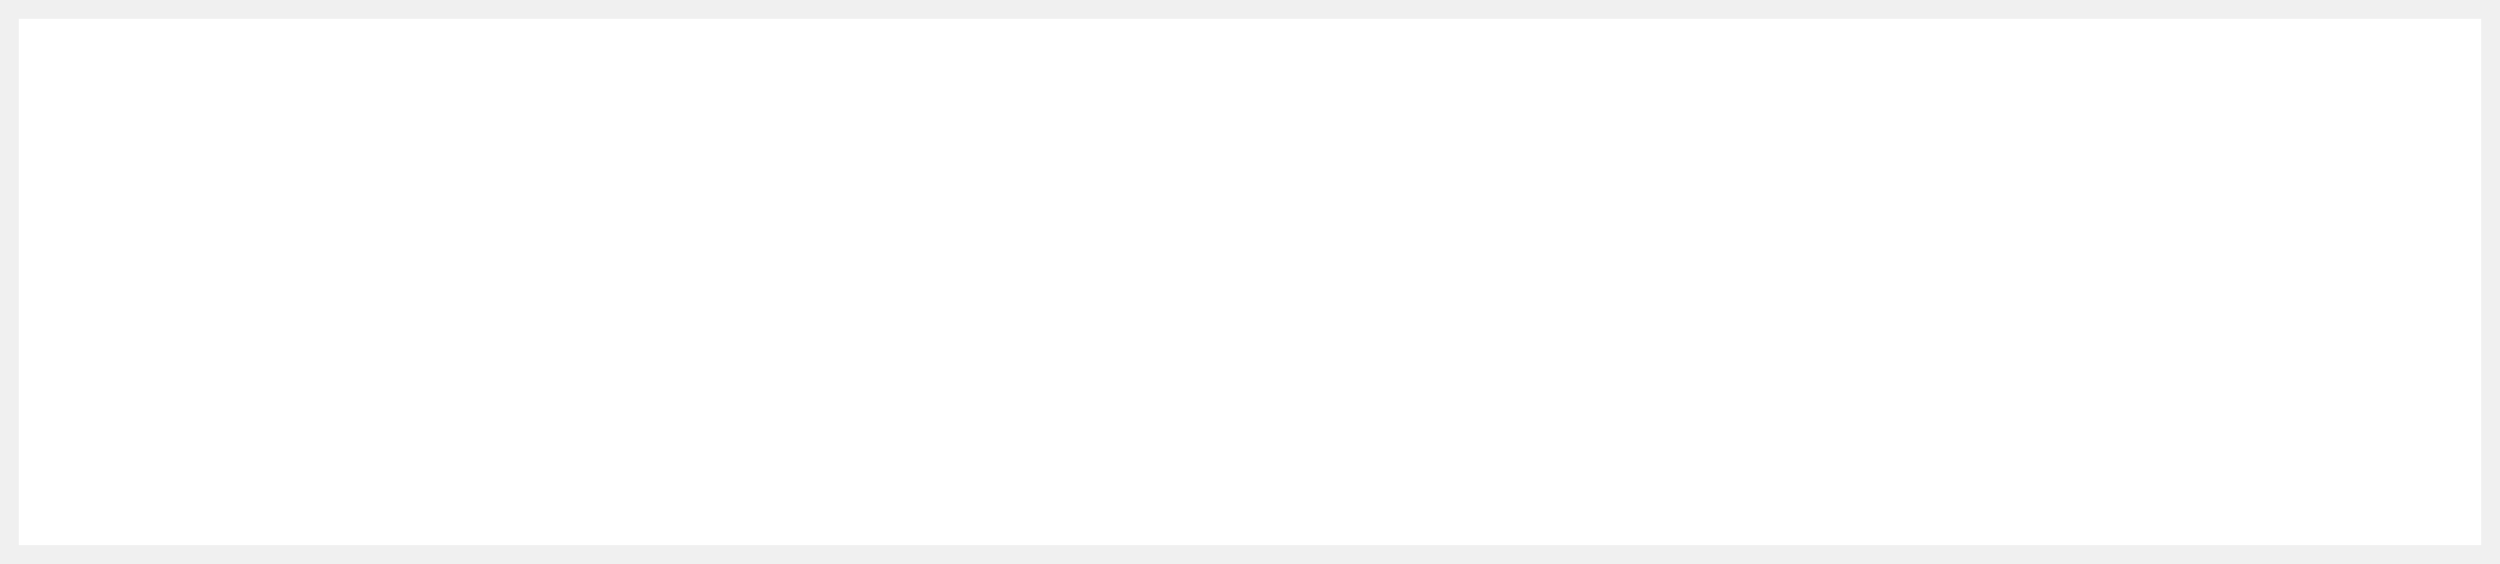
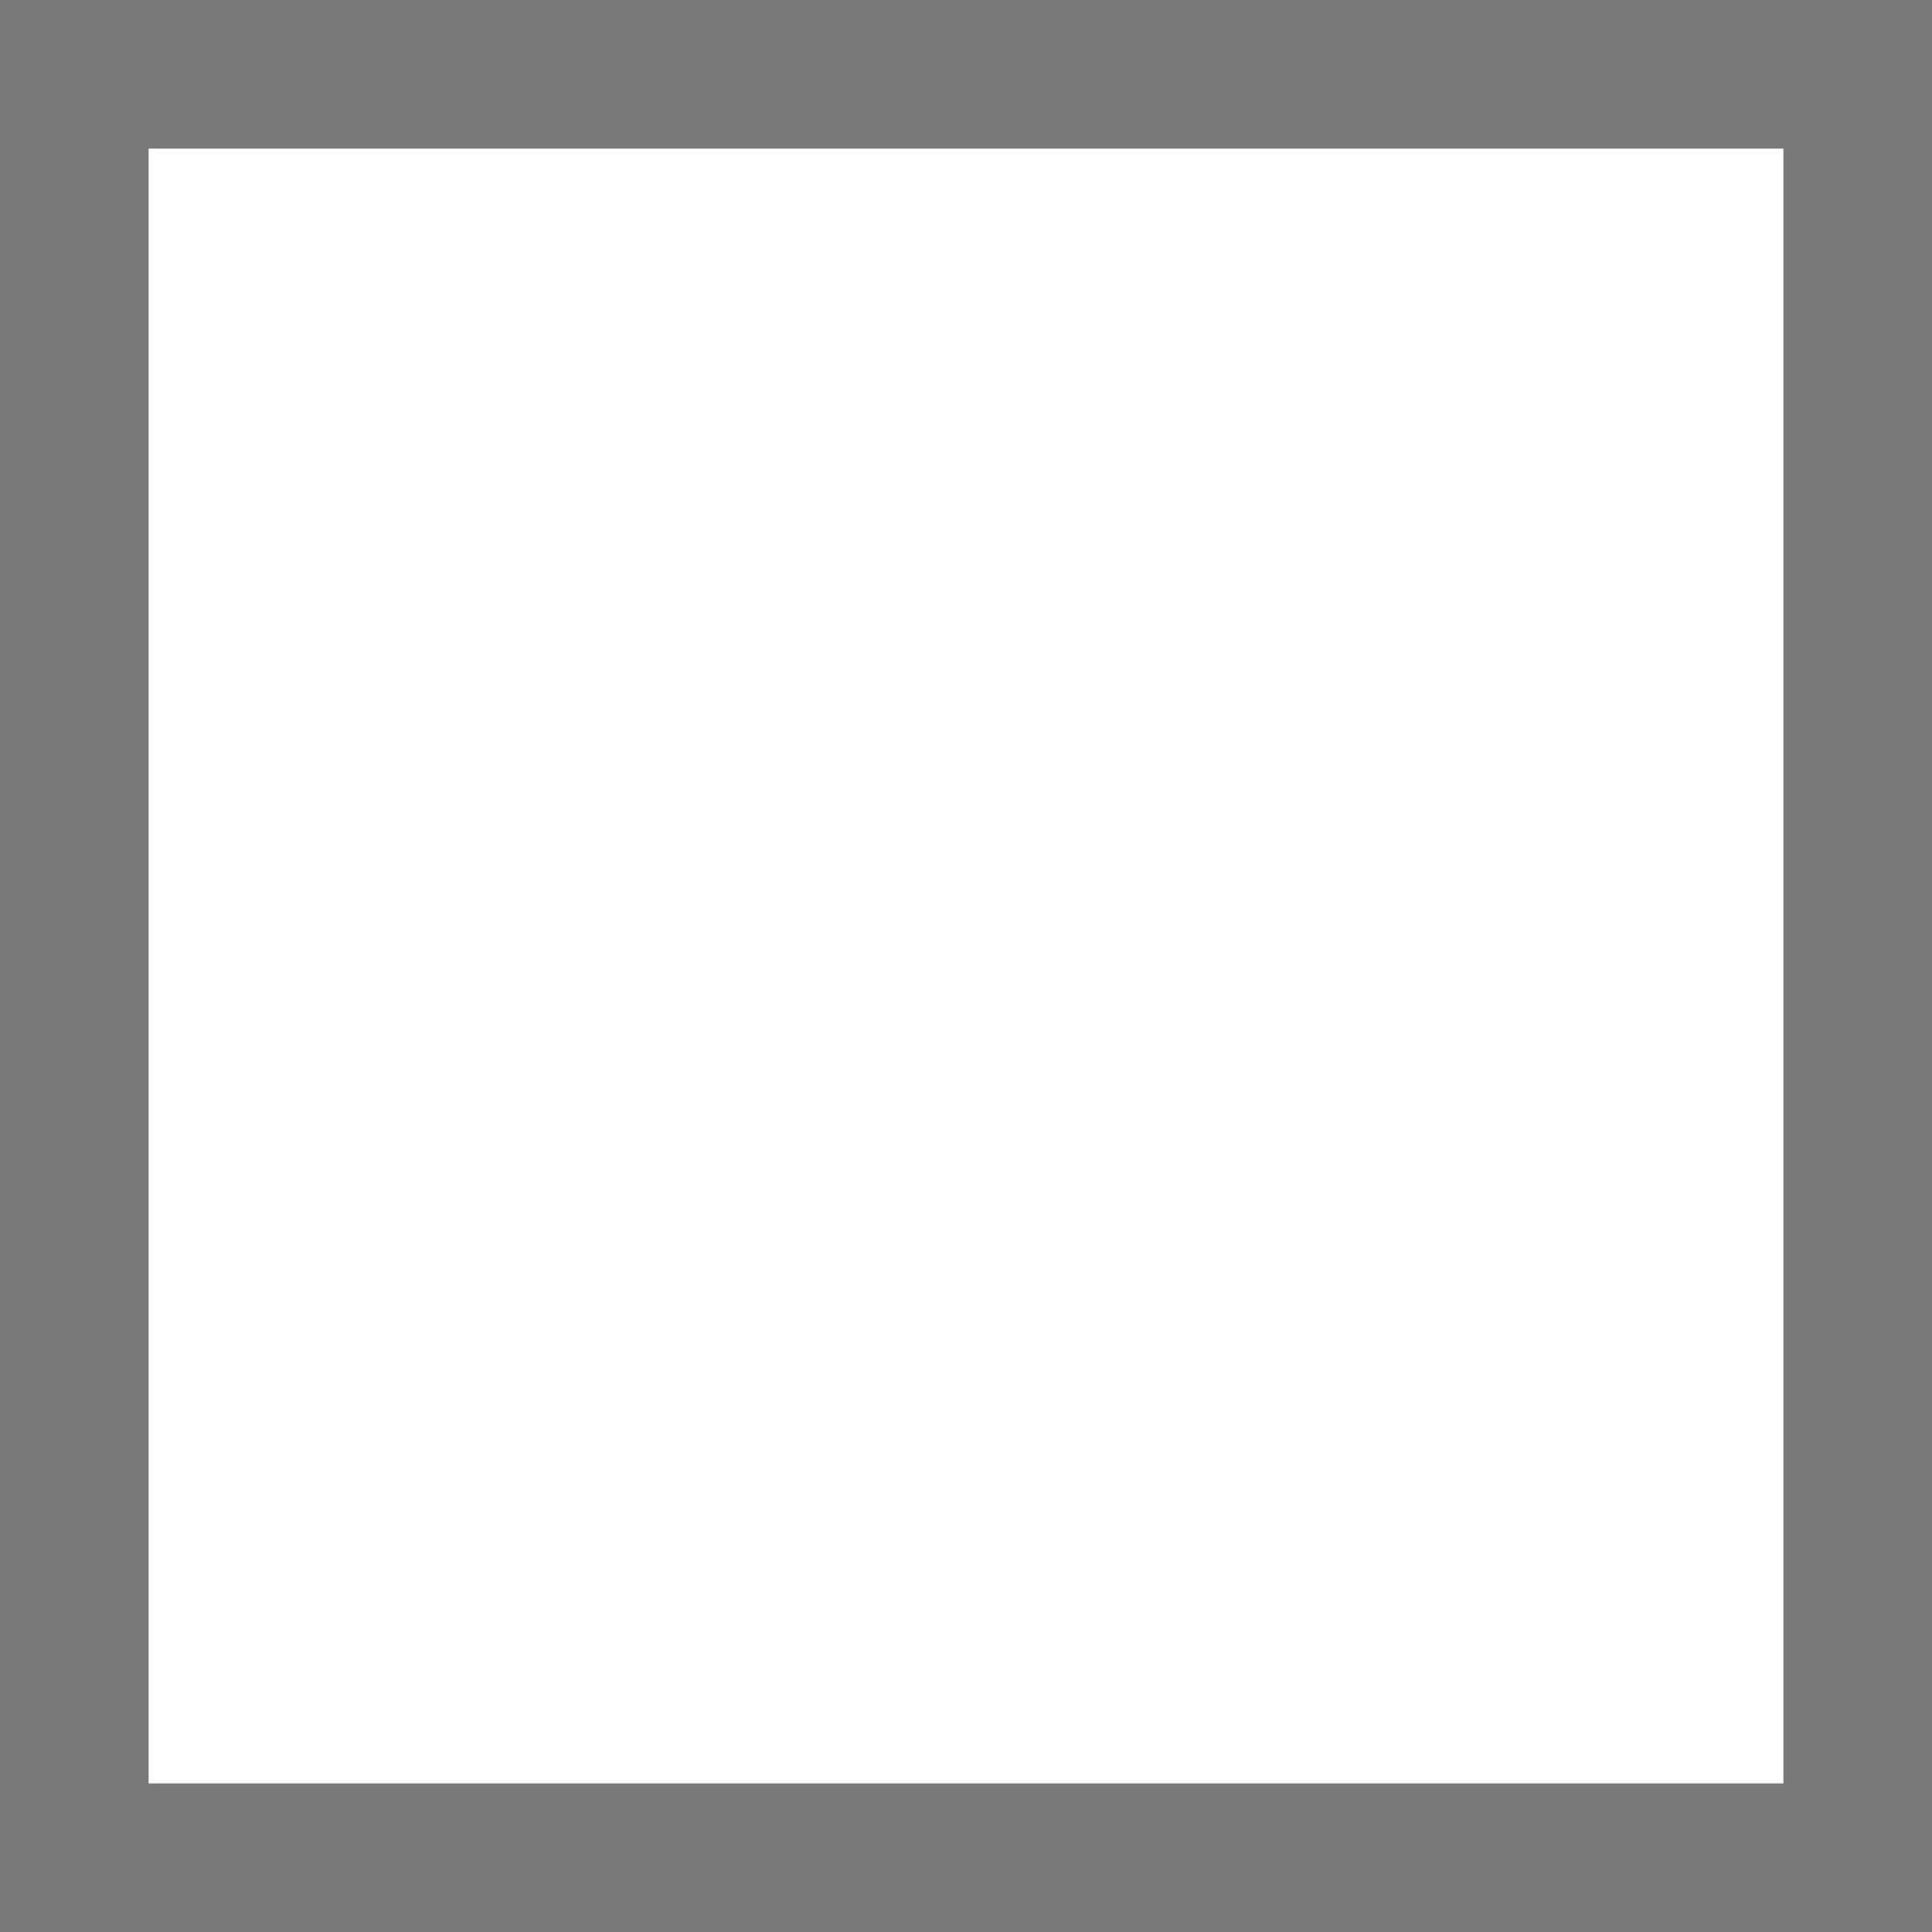
- <svg xmlns="http://www.w3.org/2000/svg" version="1.1" width="133px" height="30px">
-   <g transform="matrix(1 0 0 1 -5 -39 )">
-     <path d="M 6 40  L 137 40  L 137 68  L 6 68  L 6 40  Z " fill-rule="nonzero" fill="#ffffff" stroke="none" />
-   </g>
+ <svg xmlns="http://www.w3.org/2000/svg" version="1.1" width="13px" height="13px" viewBox="23 152  13 13">
+   <path d="M 23.5 152.5  L 35.5 152.5  L 35.5 164.5  L 23.5 164.5  L 23.5 152.5  Z " fill-rule="nonzero" fill="#ffffff" stroke="none" />
+   <path d="M 23.5 152.5  L 35.5 152.5  L 35.5 164.5  L 23.5 164.5  L 23.5 152.5  Z " stroke-width="1" stroke="#797979" fill="none" />
</svg>
